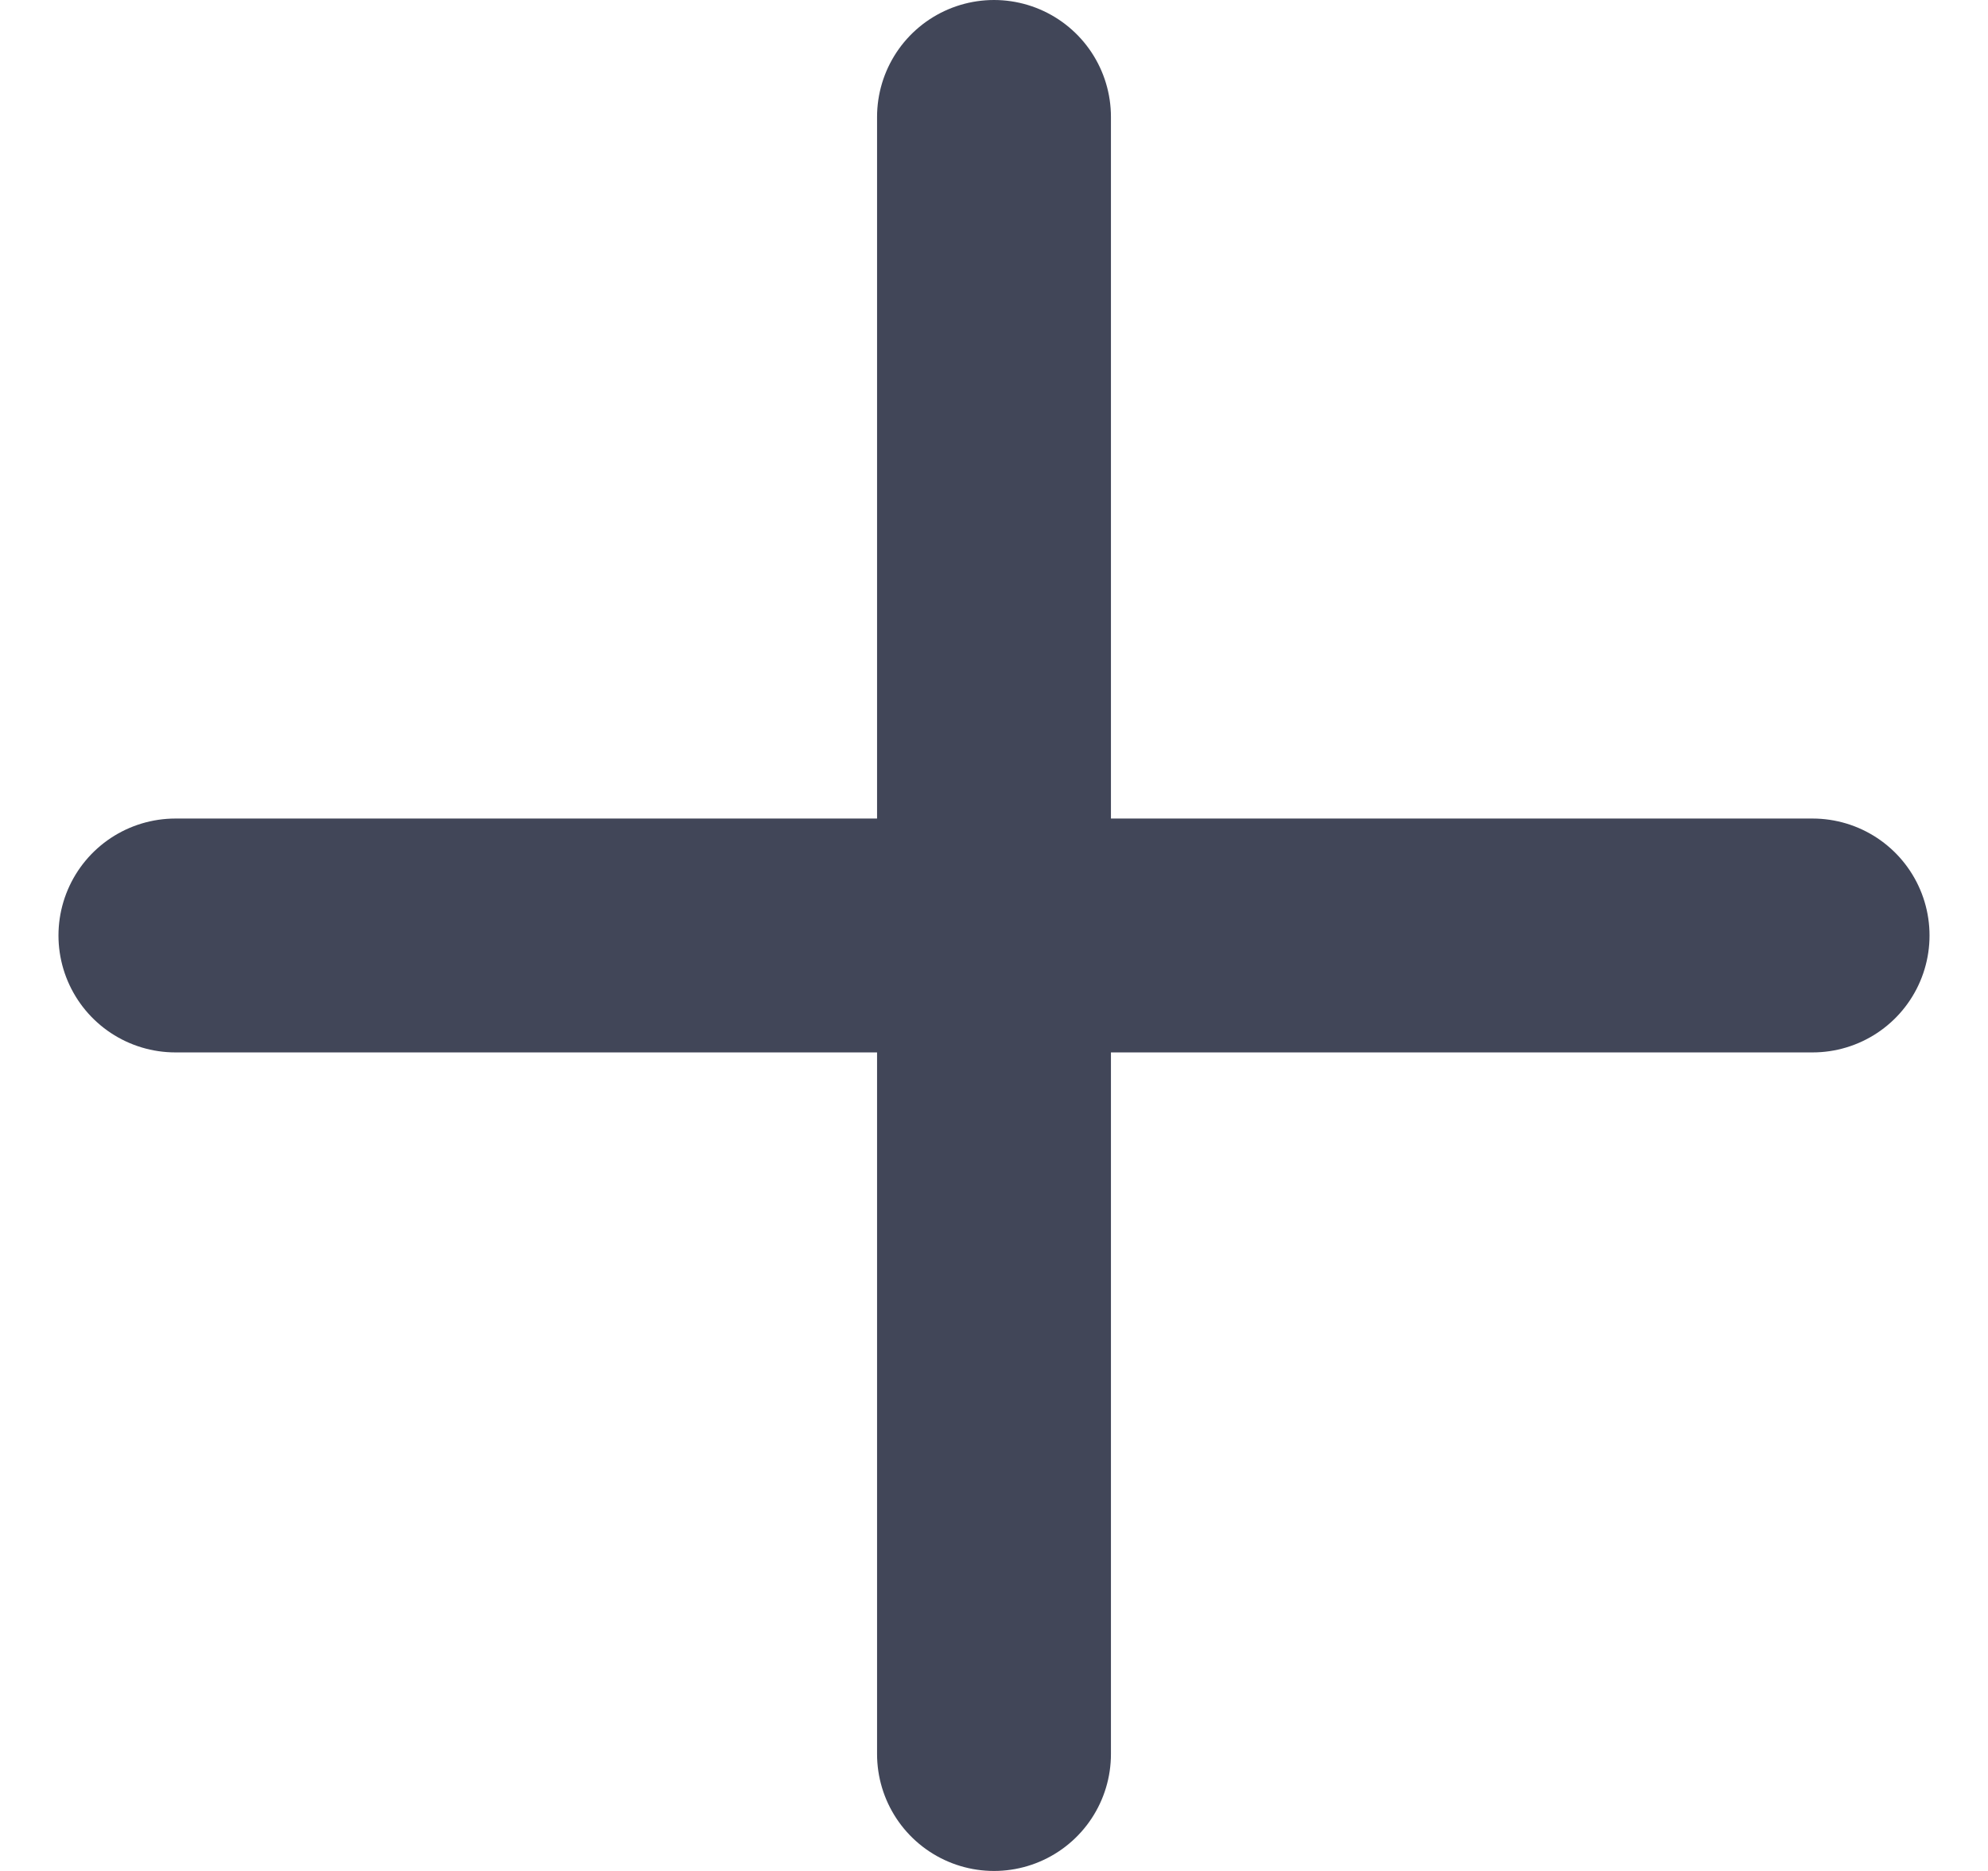
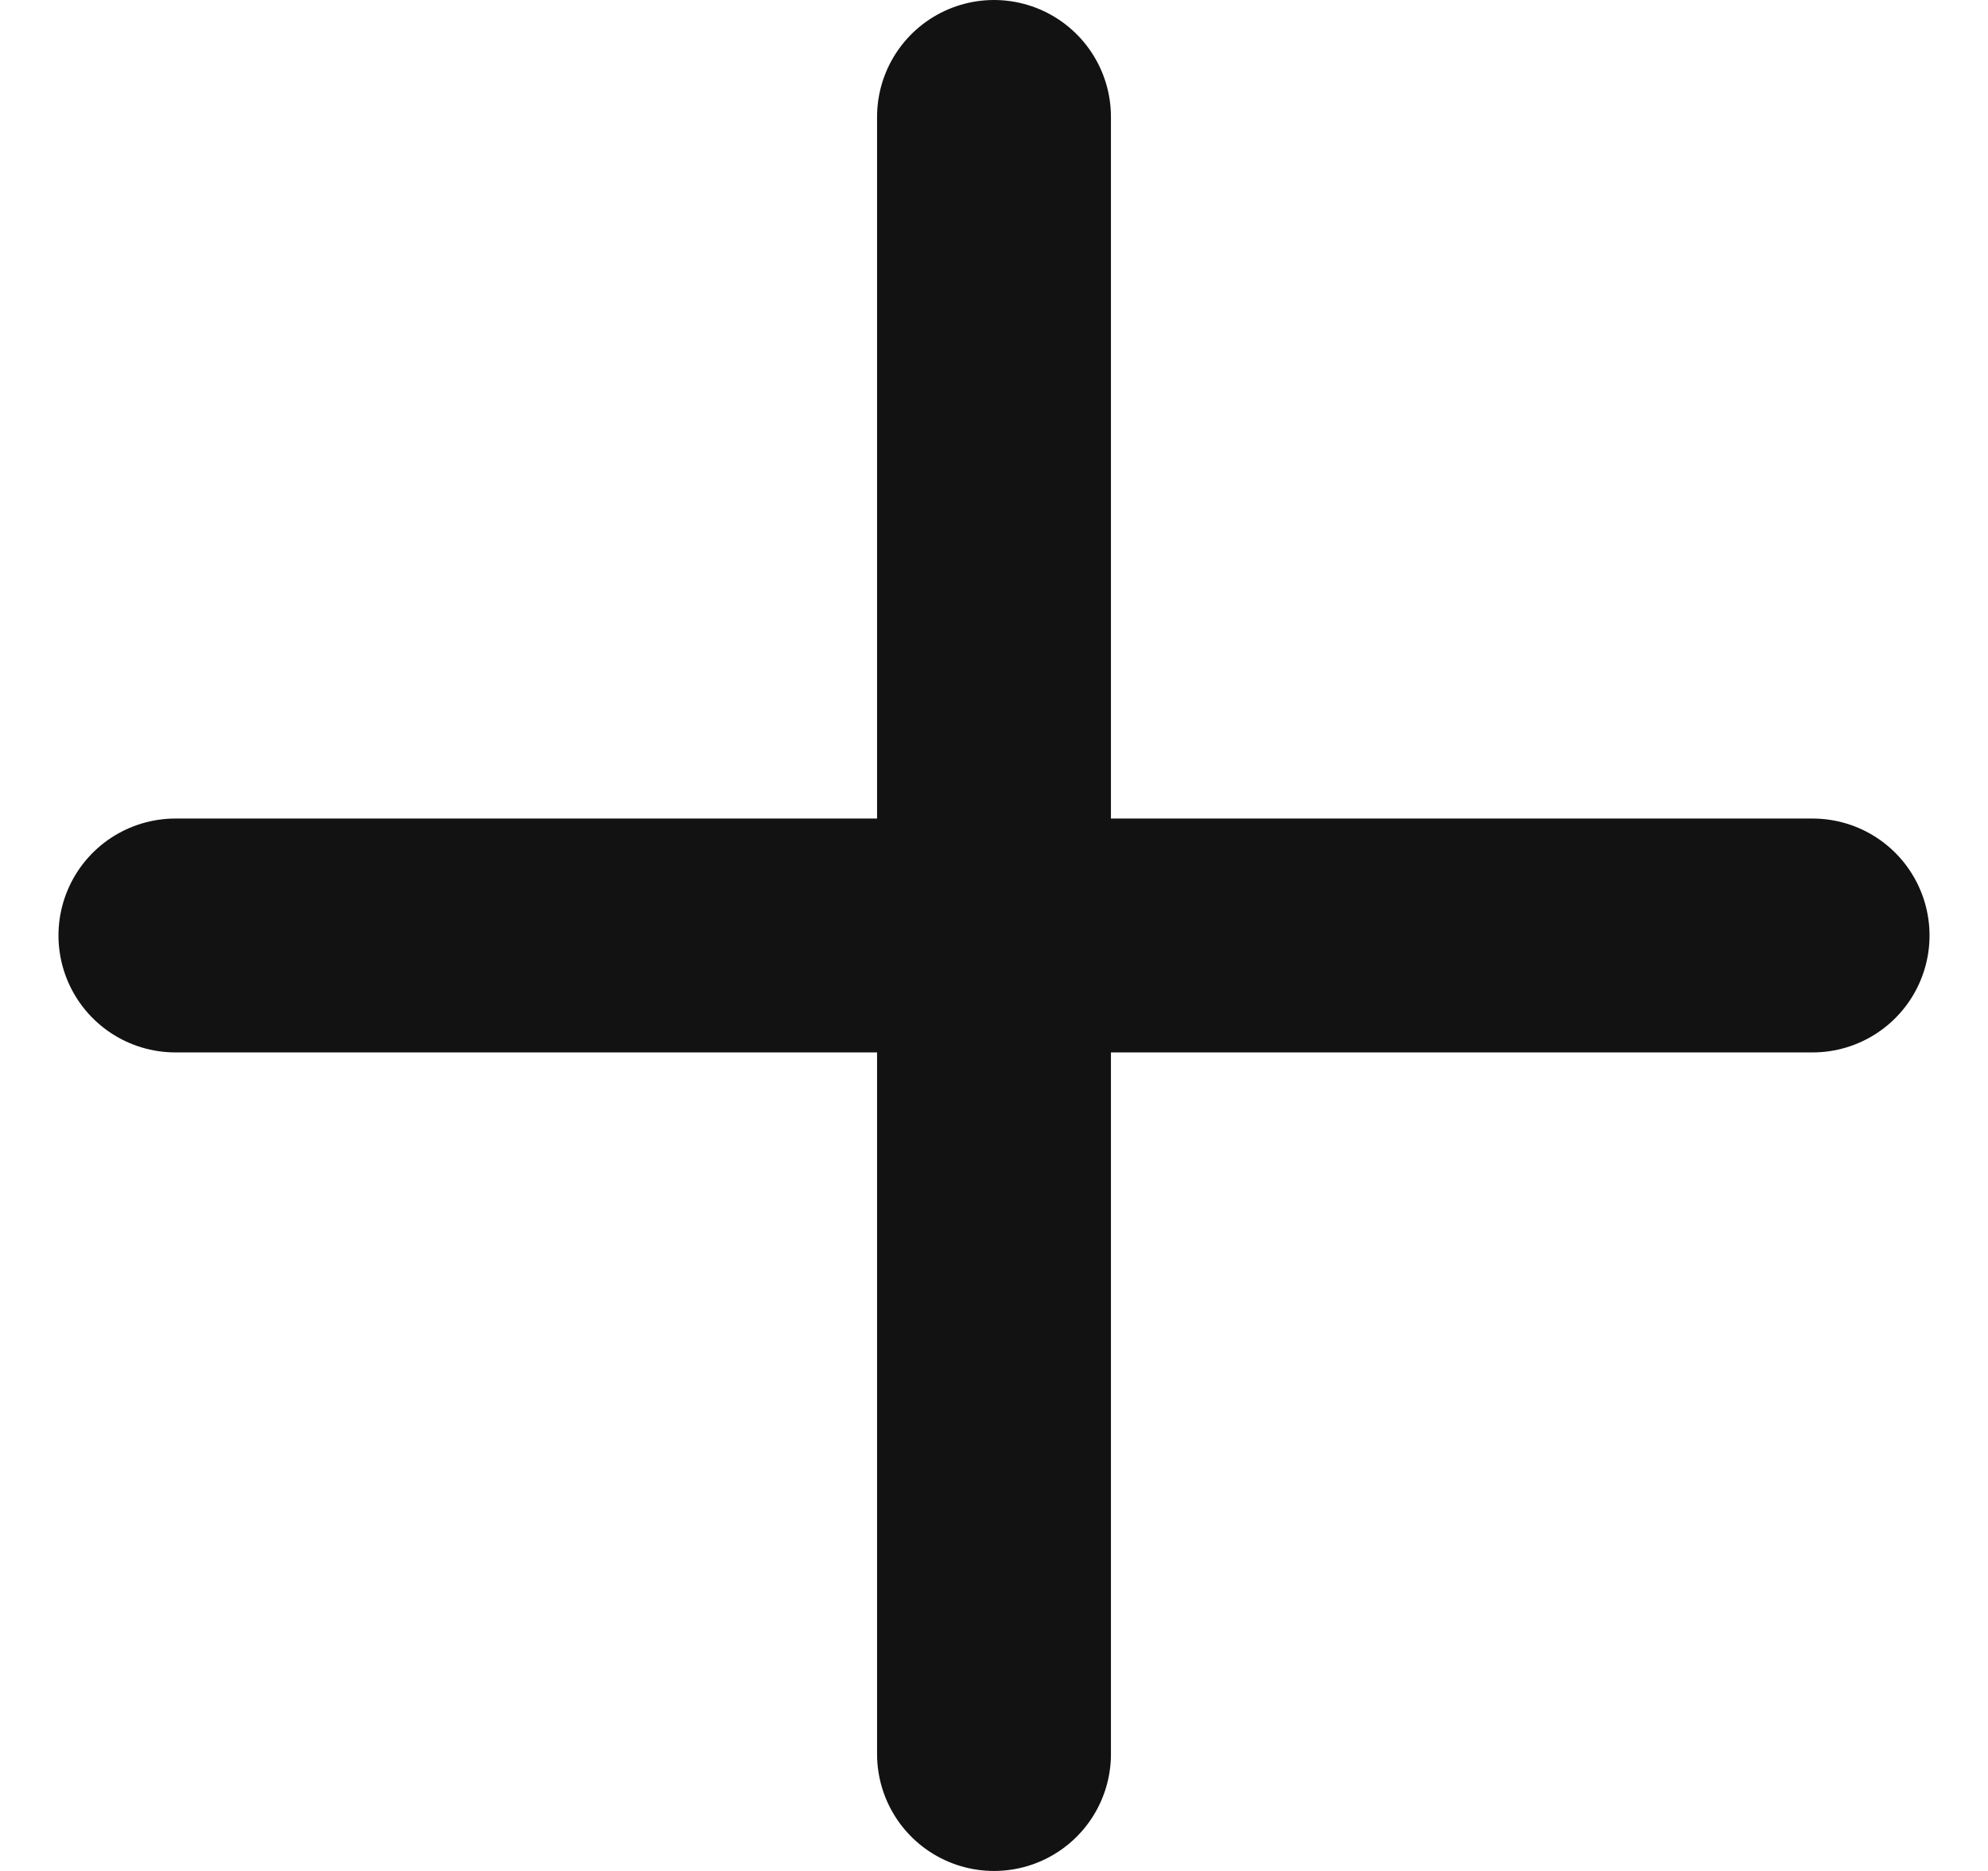
<svg xmlns="http://www.w3.org/2000/svg" width="17" height="16" viewBox="0 0 17 16" fill="none">
-   <path d="M8.5 1V15M1.5 8H15.5" stroke="#414658" stroke-width="2" stroke-linecap="round" stroke-linejoin="round" />
+   <path d="M8.5 1V15M1.5 8H15.5" stroke="#121212" stroke-width="2" stroke-linecap="round" stroke-linejoin="round" />
</svg>
